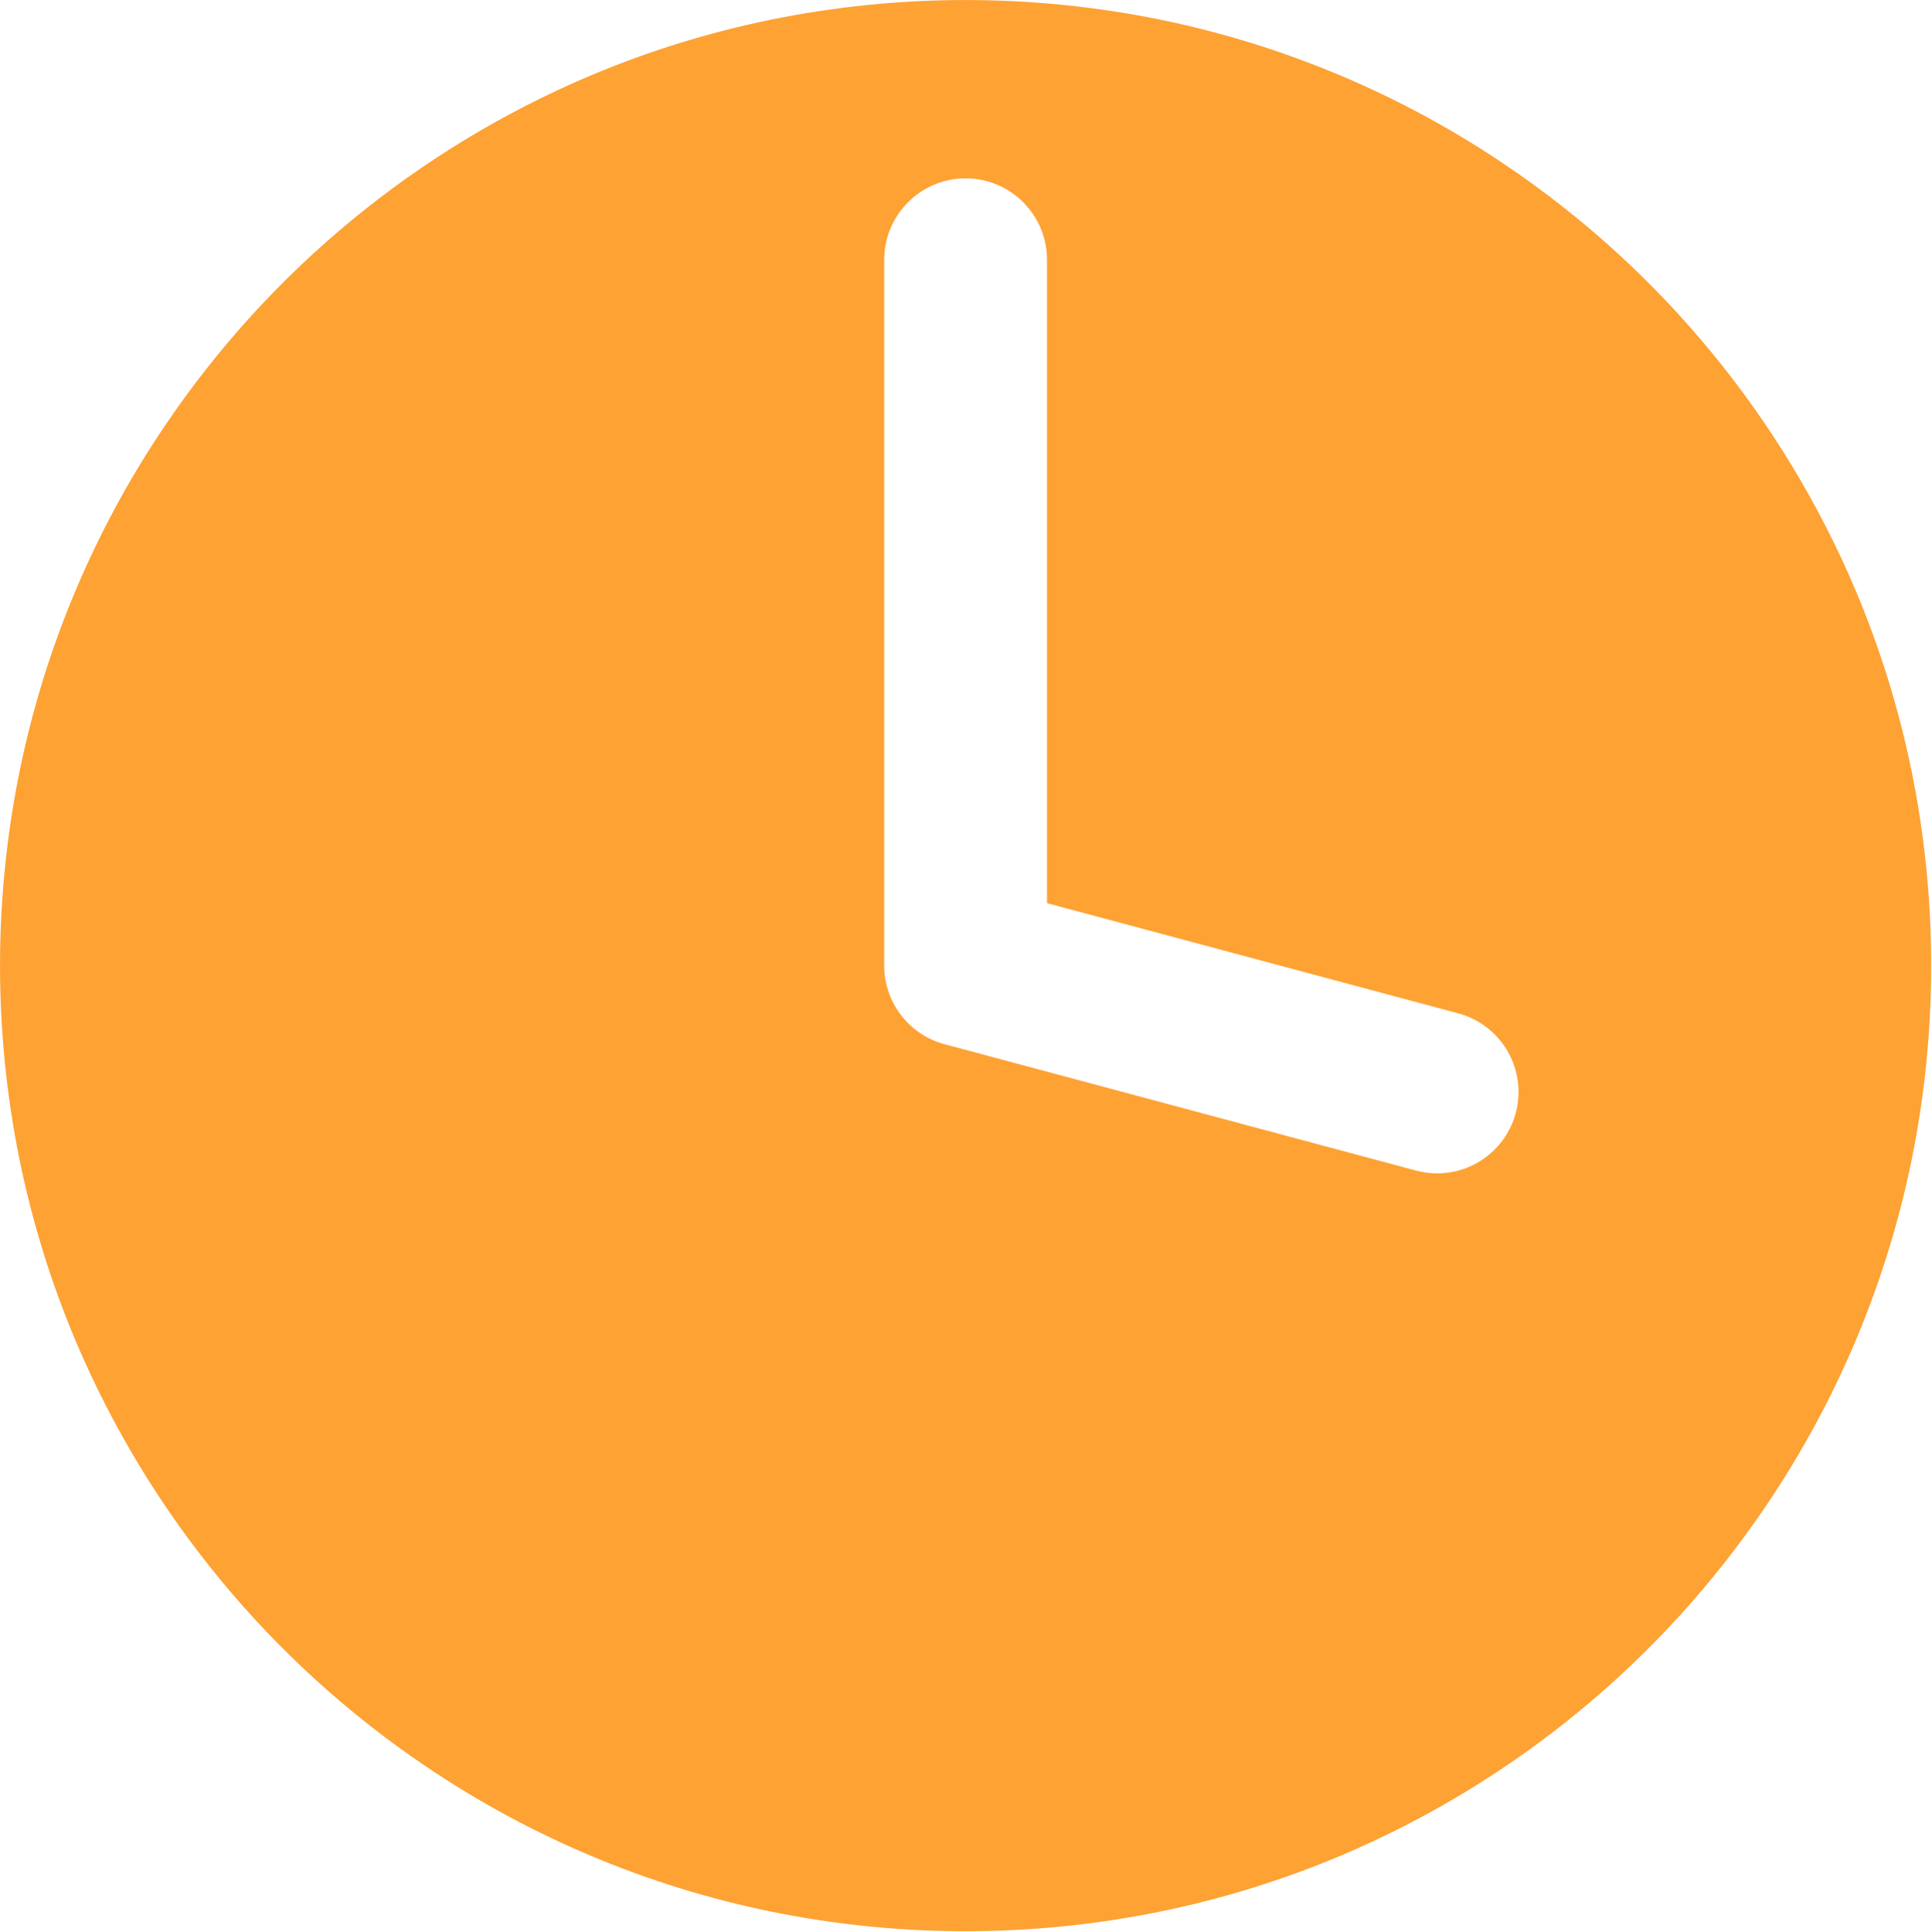
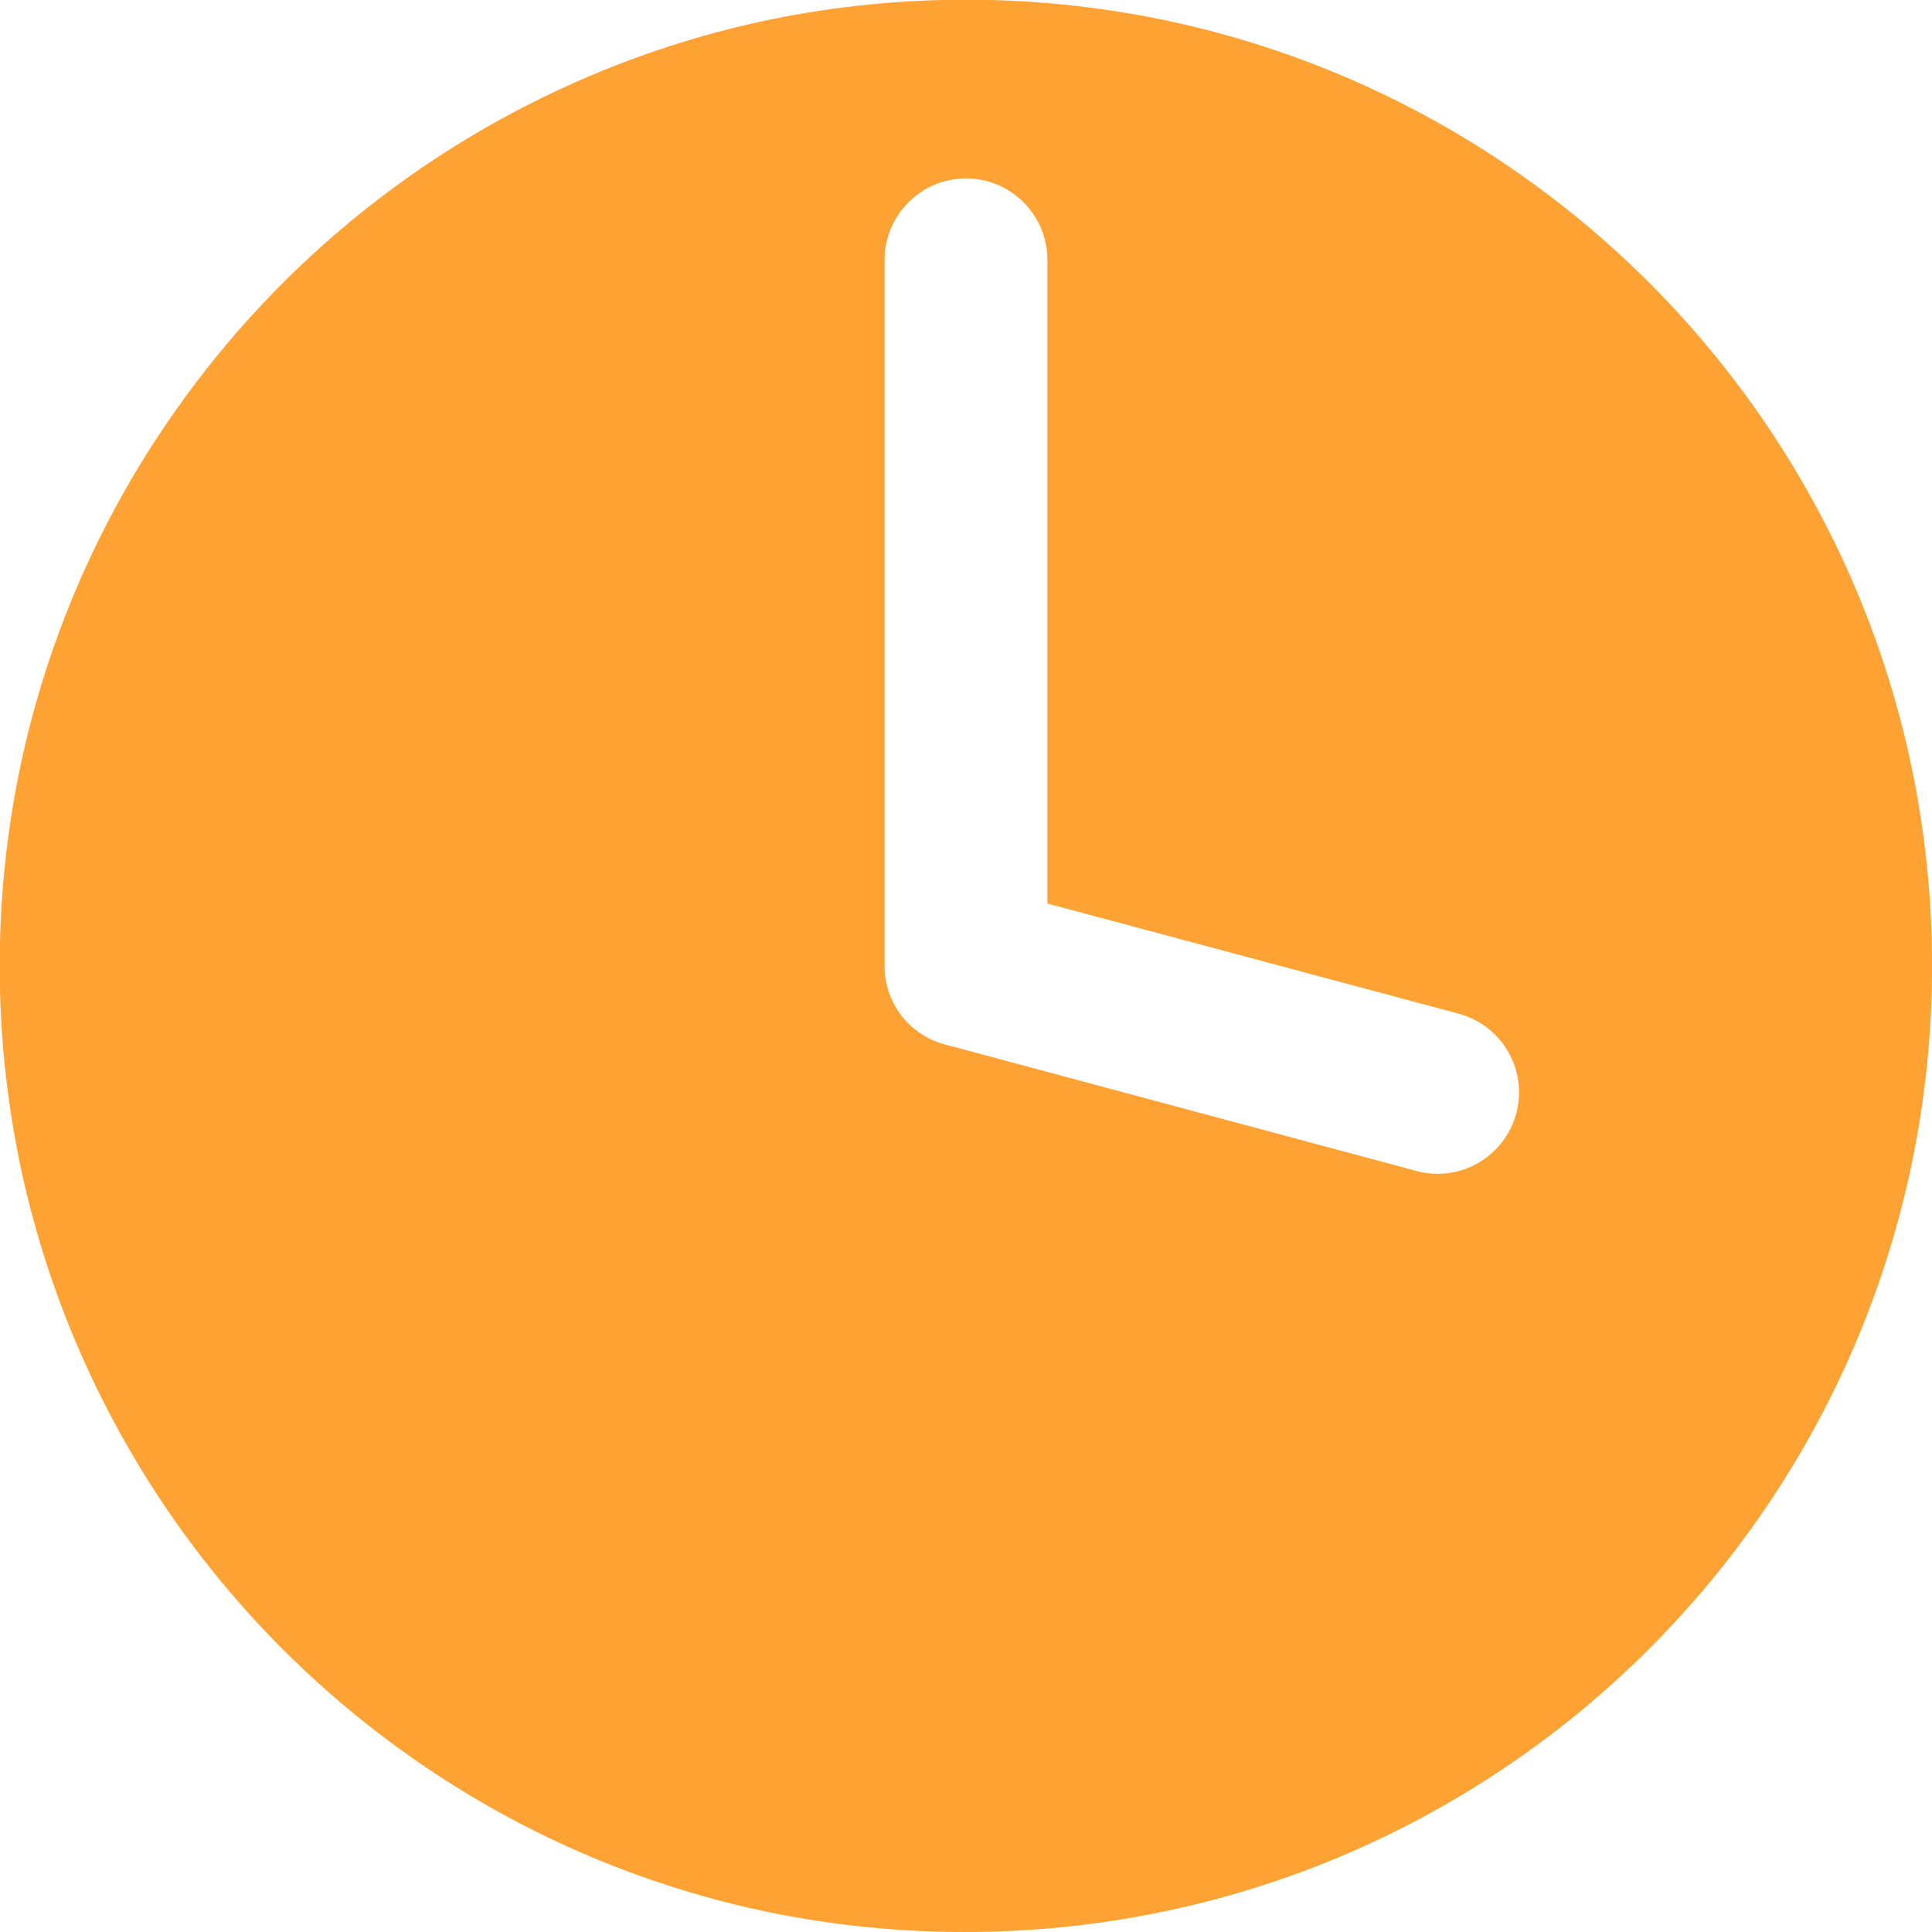
- <svg xmlns="http://www.w3.org/2000/svg" width="261" height="261">
+ <svg xmlns="http://www.w3.org/2000/svg" width="30" height="30">
  <defs>
    <clipPath id="a">
-       <path d="M0 0h261v261H0z" />
+       <path d="M0 0h30v30H0z" />
    </clipPath>
  </defs>
  <g data-name="Ikona (zegar)" clip-path="url(#a)">
-     <path data-name="Subtraction 8" d="M130.5 261a131.461 131.461 0 01-26.3-2.651 129.785 129.785 0 01-46.663-19.636A130.881 130.881 0 0110.255 181.3a129.843 129.843 0 01-7.6-24.5 131.77 131.77 0 010-52.6 129.785 129.785 0 0119.632-46.664A130.881 130.881 0 0179.7 10.255a129.843 129.843 0 0124.5-7.6 131.77 131.77 0 0152.6 0 129.785 129.785 0 0146.663 19.636A130.881 130.881 0 01250.745 79.7a129.843 129.843 0 017.6 24.5 131.77 131.77 0 010 52.6 129.785 129.785 0 01-19.636 46.663 130.881 130.881 0 01-57.409 47.282 129.843 129.843 0 01-24.5 7.6A131.461 131.461 0 01130.5 261zm0-236.9a11.012 11.012 0 00-11 11v95.081a11 11 0 002.159 6.863l.007.009.014.02.008.011a10.99 10.99 0 006.267 4.118l63.418 16.998a10.99 10.99 0 002.843.377h.01a11 11 0 002.84-21.627L141.5 122.058V35.1a11.012 11.012 0 00-11-11z" fill="#fea234" />
+     <path data-name="Subtraction 8" d="M15 30a15.11 15.11 0 01-3.023-.3 14.918 14.918 0 01-5.364-2.257 15.044 15.044 0 01-5.435-6.6 14.924 14.924 0 01-.878-2.82 15.146 15.146 0 010-6.046 14.918 14.918 0 012.262-5.364 15.044 15.044 0 016.6-5.435A14.924 14.924 0 0111.977.3a15.146 15.146 0 016.046 0 14.918 14.918 0 015.364 2.257 15.044 15.044 0 015.435 6.6 14.925 14.925 0 01.874 2.816 15.146 15.146 0 010 6.046 14.918 14.918 0 01-2.257 5.364 15.044 15.044 0 01-6.6 5.435 14.925 14.925 0 01-2.816.874A15.11 15.11 0 0115 30zm0-27.23a1.266 1.266 0 00-1.264 1.264v10.93a1.264 1.264 0 00.248.789 1.263 1.263 0 00.72.473L22 18.184a1.263 1.263 0 00.327.043 1.265 1.265 0 00.326-2.486l-6.389-1.711V4.035A1.266 1.266 0 0015 2.77z" fill="#fea234" />
  </g>
</svg>
